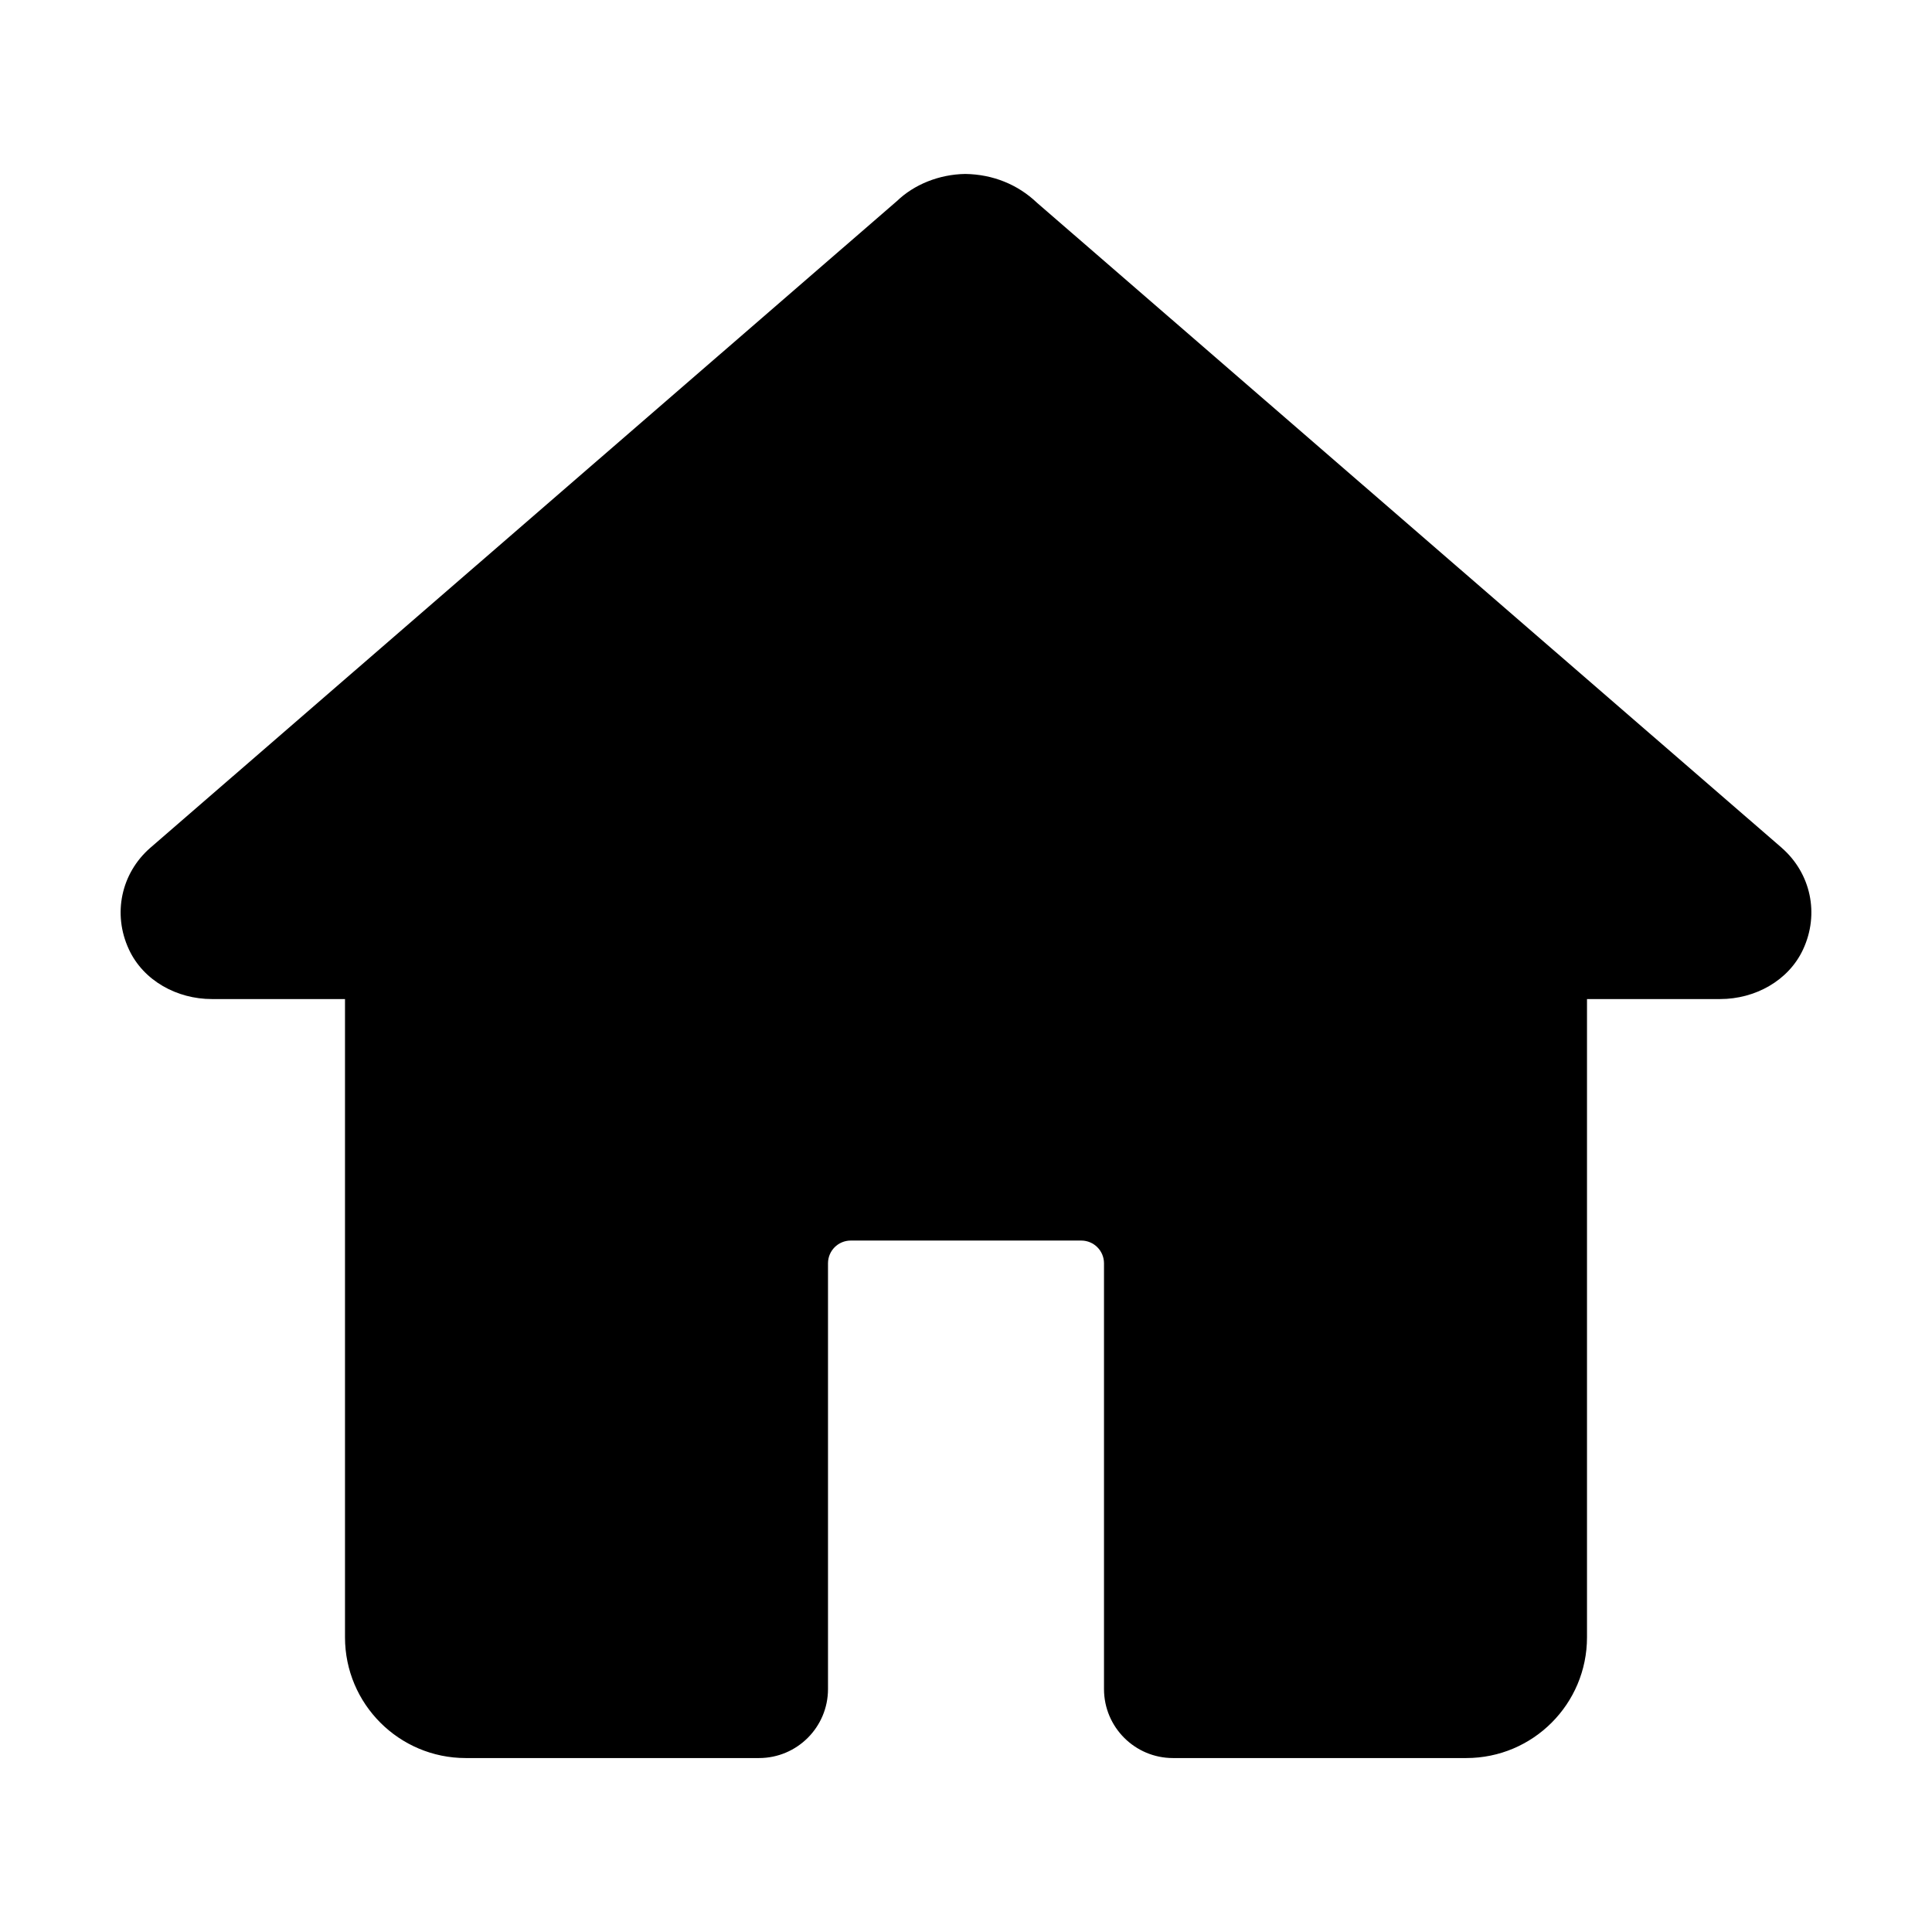
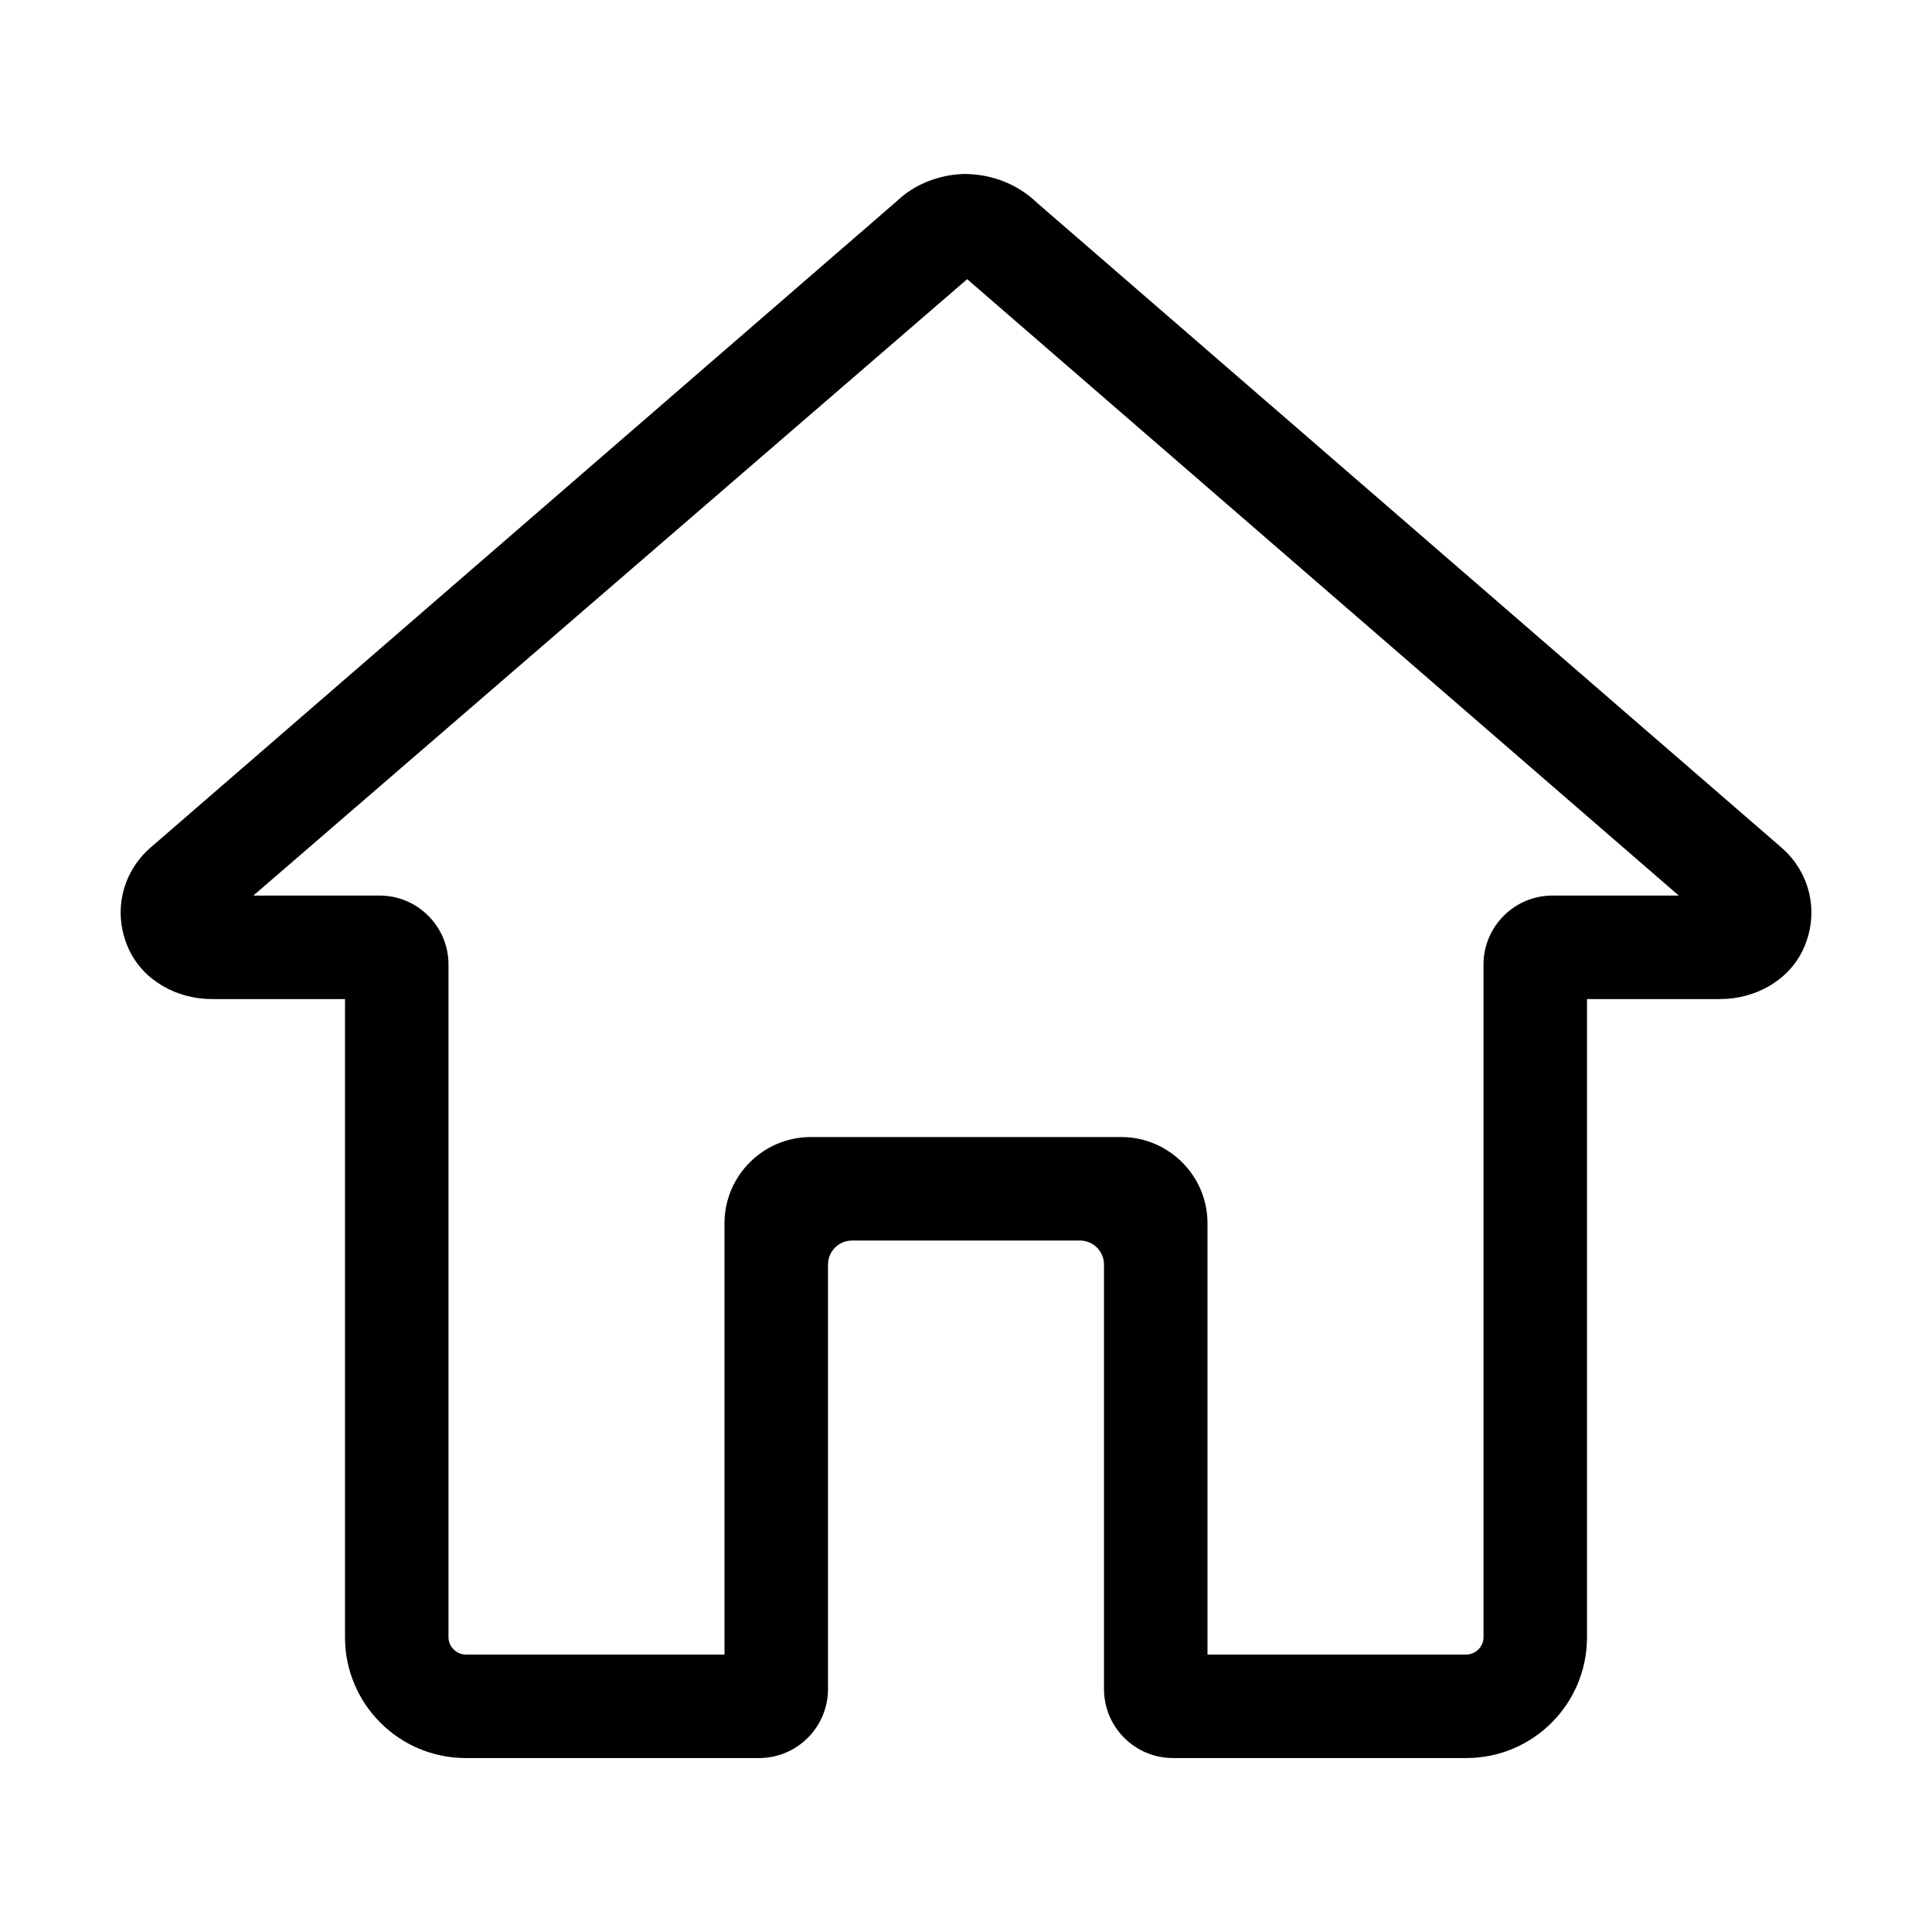
- <svg xmlns="http://www.w3.org/2000/svg" viewBox="0 0 28 28" class="a8c37x1j ms05siws hwsy1cff b7h9ocf4 aaxa7vy3">
-   <path d="M25.825 12.29C25.824 12.289 25.823 12.288 25.821 12.286L15.027 2.937C14.752 2.675 14.392 2.527 13.989 2.521 13.608 2.527 13.248 2.675 13.001 2.912L2.175 12.29C1.756 12.658 1.629 13.245 1.868 13.759 2.079 14.215 2.567 14.479 3.069 14.479L5 14.479 5 23.729C5 24.695 5.784 25.479 6.75 25.479L11 25.479C11.552 25.479 12 25.031 12 24.479L12 18.309C12 18.126 12.148 17.979 12.33 17.979L15.67 17.979C15.852 17.979 16 18.126 16 18.309L16 24.479C16 25.031 16.448 25.479 17 25.479L21.25 25.479C22.217 25.479 23 24.695 23 23.729L23 14.479 24.931 14.479C25.433 14.479 25.921 14.215 26.132 13.759 26.371 13.245 26.244 12.658 25.825 12.29" />
+ <svg xmlns="http://www.w3.org/2000/svg" viewBox="0 0 28 28" class="a8c37x1j ms05siws hwsy1cff b7h9ocf4 em6zcovv">
+   <path d="M17.5 23.979 21.25 23.979C21.386 23.979 21.5 23.864 21.5 23.729L21.5 13.979C21.5 13.427 21.949 12.979 22.5 12.979L24.33 12.979 14.017 4.046 3.672 12.979 5.5 12.979C6.052 12.979 6.5 13.427 6.5 13.979L6.5 23.729C6.5 23.864 6.615 23.979 6.75 23.979L10.5 23.979 10.5 17.729C10.5 17.04 11.061 16.479 11.75 16.479L16.25 16.479C16.939 16.479 17.5 17.04 17.5 17.729L17.5 23.979ZM21.25 25.479 17 25.479C16.448 25.479 16 25.031 16 24.479L16 18.327C16 18.135 15.844 17.979 15.652 17.979L12.348 17.979C12.156 17.979 12 18.135 12 18.327L12 24.479C12 25.031 11.552 25.479 11 25.479L6.75 25.479C5.784 25.479 5 24.695 5 23.729L5 14.479 3.069 14.479C2.567 14.479 2.079 14.215 1.868 13.759 1.63 13.245 1.757 12.658 2.175 12.29L13.001 2.912C13.248 2.675 13.608 2.527 13.989 2.521 14.392 2.527 14.753 2.675 15.027 2.937L25.821 12.286C25.823 12.288 25.824 12.289 25.825 12.29 26.244 12.658 26.371 13.245 26.133 13.759 25.921 14.215 25.434 14.479 24.931 14.479L23 14.479 23 23.729C23 24.695 22.217 25.479 21.25 25.479Z" />
</svg>
